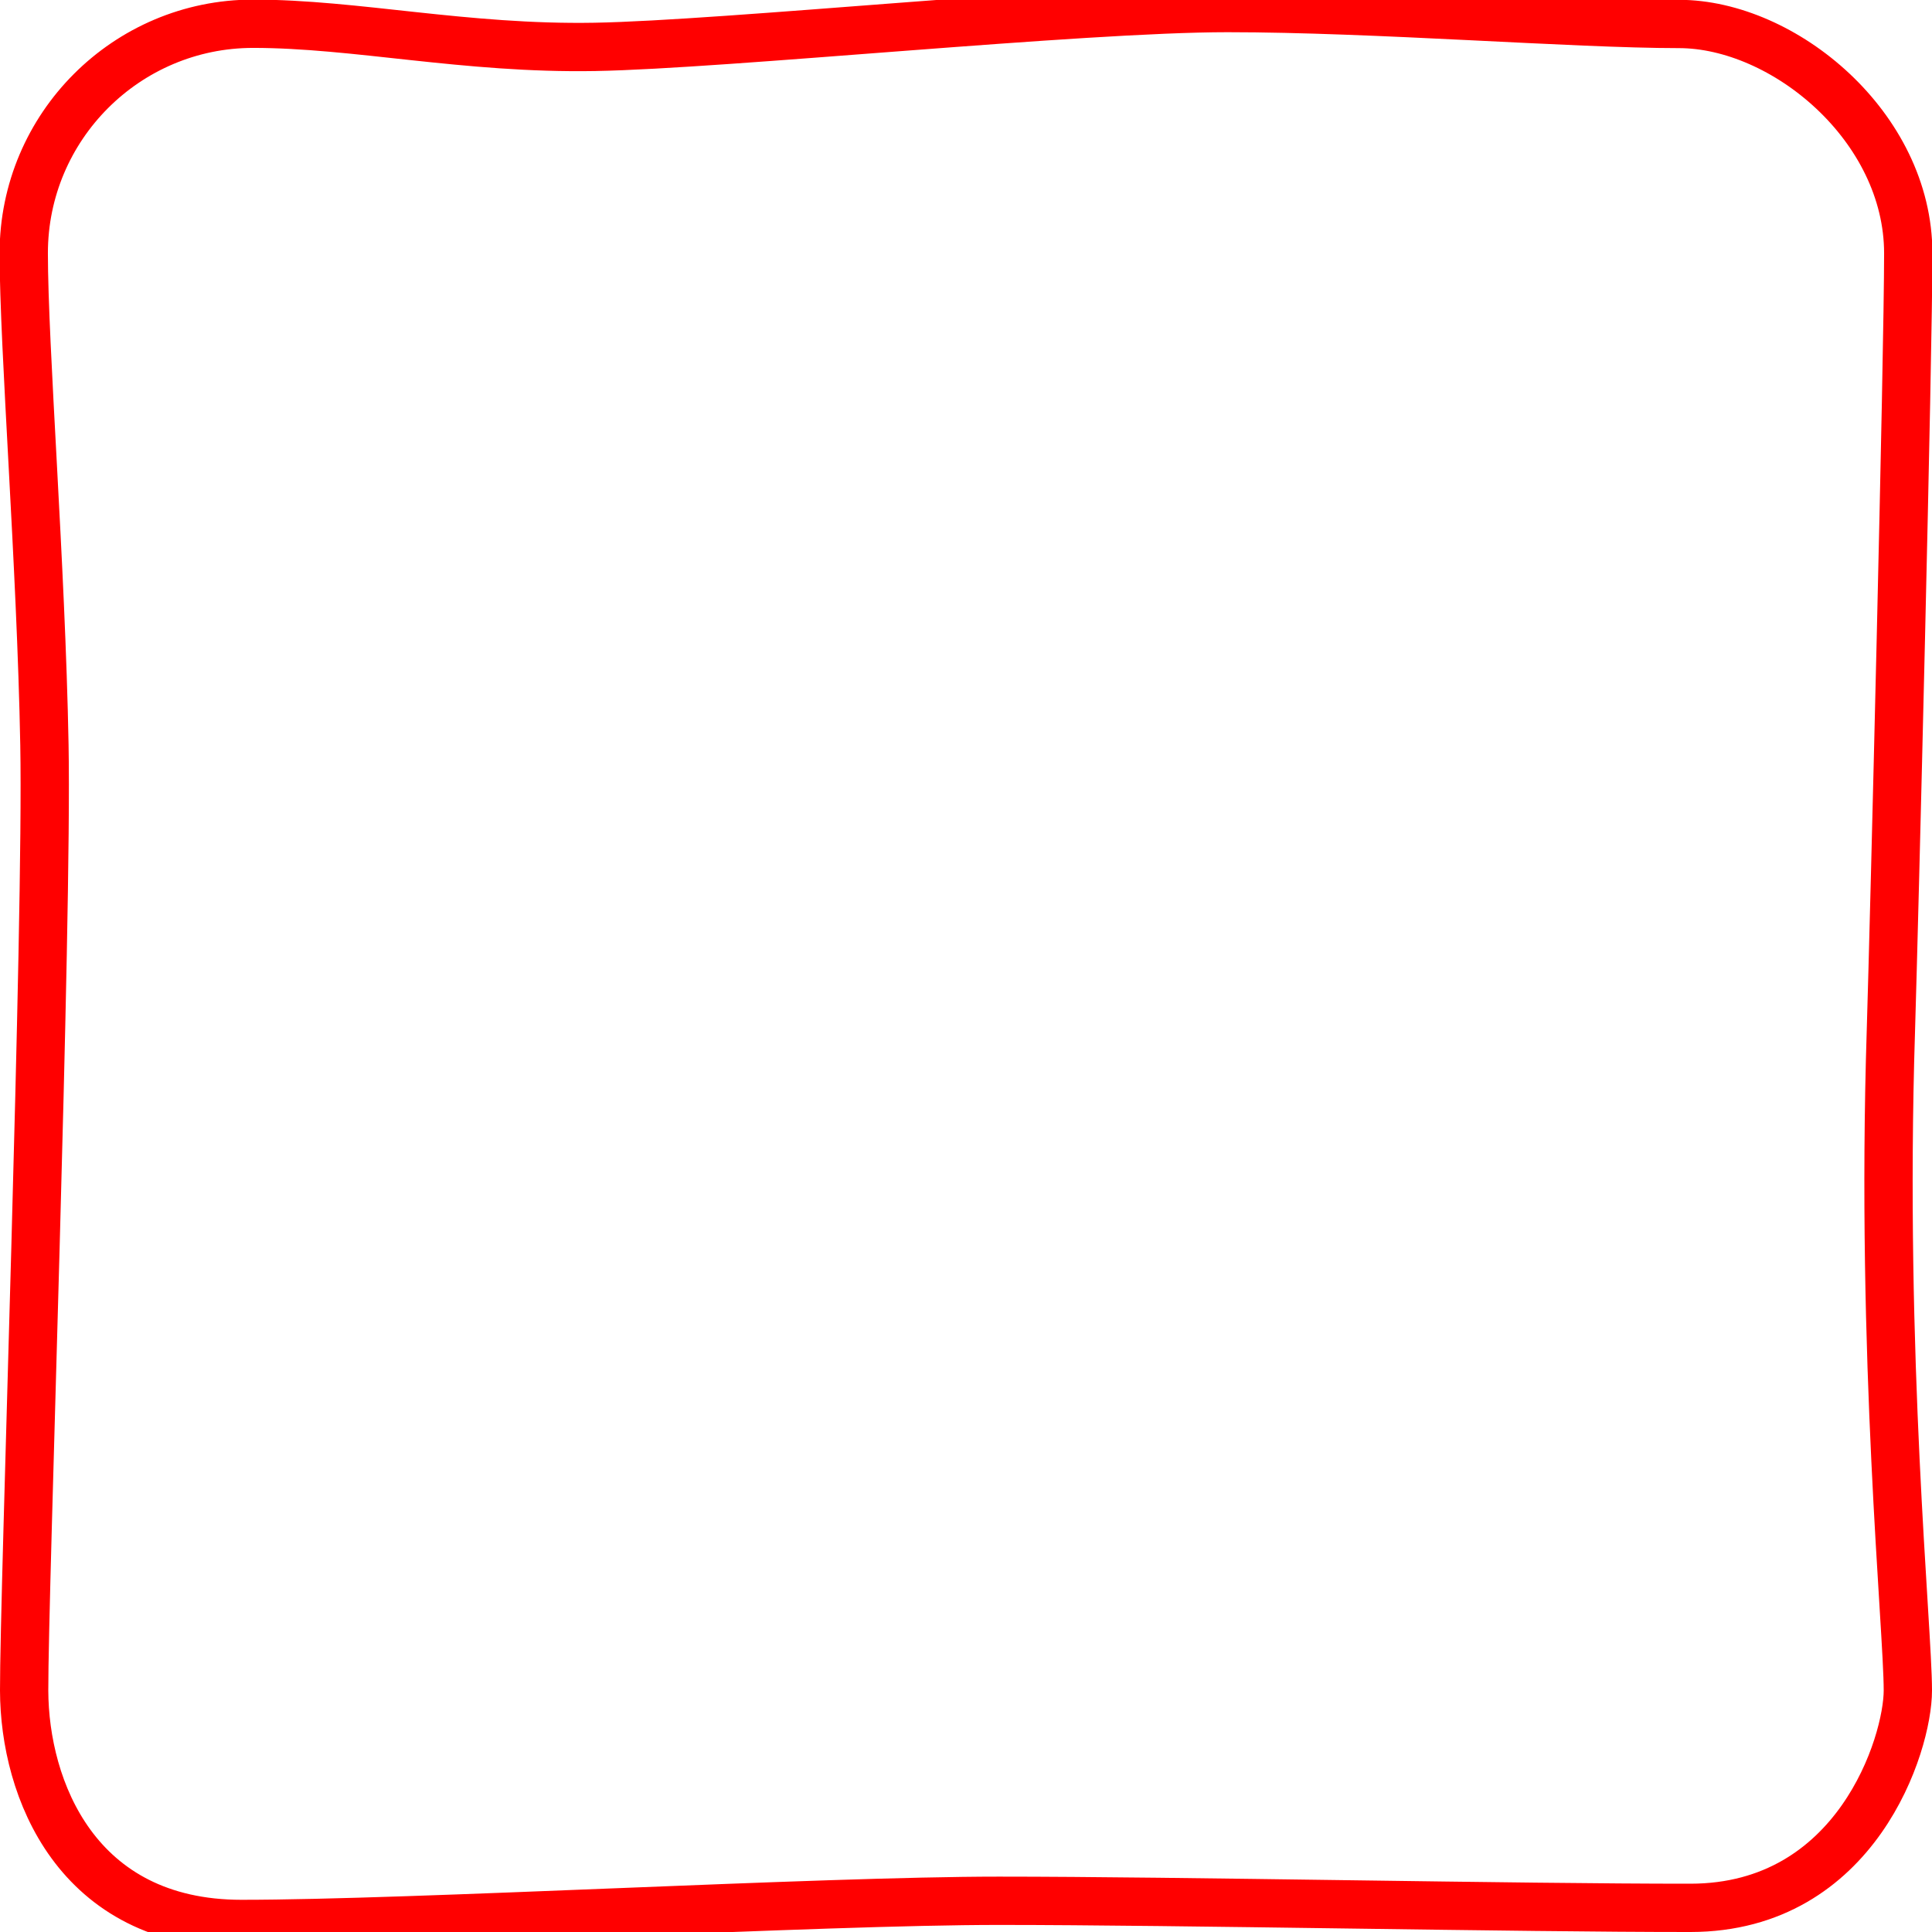
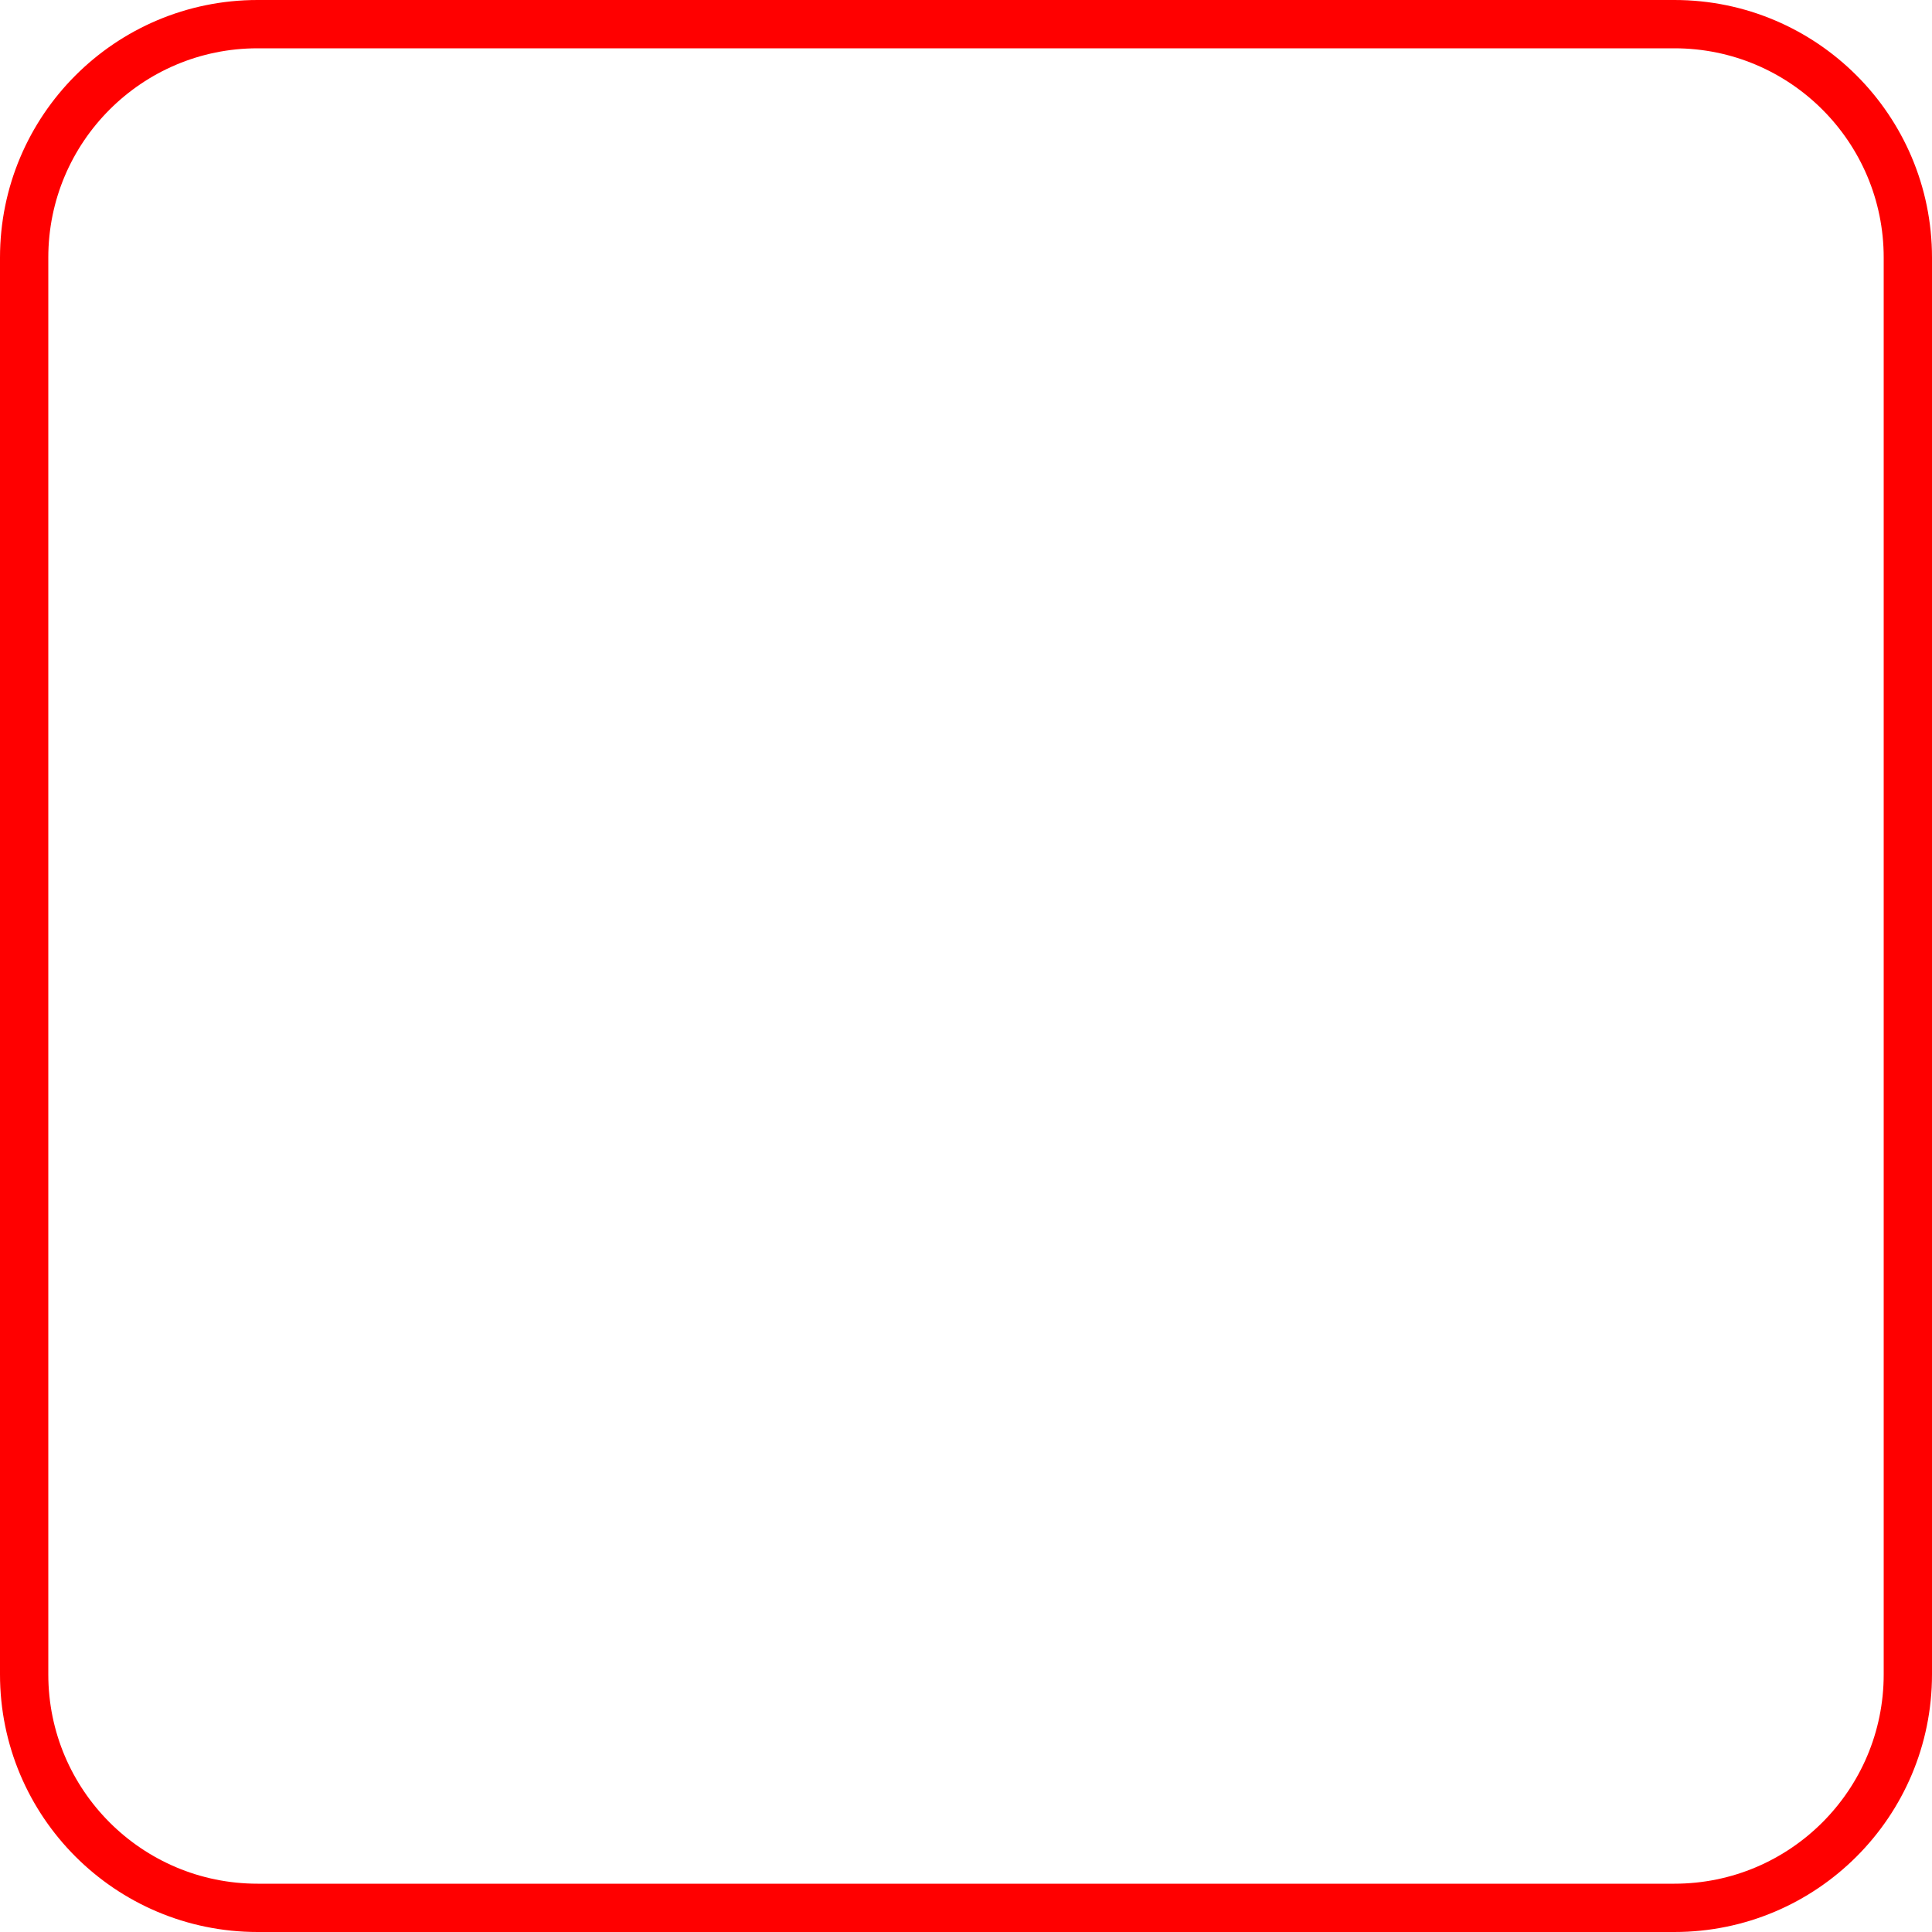
<svg xmlns="http://www.w3.org/2000/svg" width="120" height="120" viewBox="0 0 120 120" version="1.1" id="svg1">
-   <defs id="defs1" />
  <g id="layer1">
-     <path d="M 15.724,1.475 C 7.864,1.476 1.476,7.863 1.475,15.724 1.475,21.576 2.55,35.009 2.759,46.262 2.967,57.515 1.484,98.89 1.5,105 c 0.016,6.11 3.253,14.5 13.5,14.5 10.677,0 35.864,-1.439 47.04,-1.439 11.176,-7e-5 32.283,0.447 42.96,0.439 10.328,-0.008 13.5,-10.183 13.5,-13.5 0,-3.931 -1.703,-20.639 -1.053,-41.002 0.214,-6.982 1.078,-41.874 1.078,-48.26 C 118.525,7.868 110.798,1.489 104.276,1.489 97.753,1.488 85.386,0.5 76.243,0.5 67.101,0.5 45.002,2.772 36.946,2.912 28.889,3.053 22.092,1.475 15.724,1.475 Z" style="fill:#fd0000;fill-opacity:0;stroke:#ff0000;stroke-width:3;stroke-dasharray:none;stroke-opacity:1" id="path4" />
+     <path d="M 16,1.5 H 104 A 14.5,14.5 0 0 1 118.5,16 V 104 A 14.5,14.5 0 0 1 104,118.5 H 16 A 14.5,14.5 0 0 1 1.5,104 V 16 A 14.5,14.5 0 0 1 16,1.5 Z" style="fill:#fd0000;fill-opacity:0;stroke:#ff0000;stroke-width:3;stroke-dasharray:none;stroke-opacity:1" id="path4" />
  </g>
</svg>
